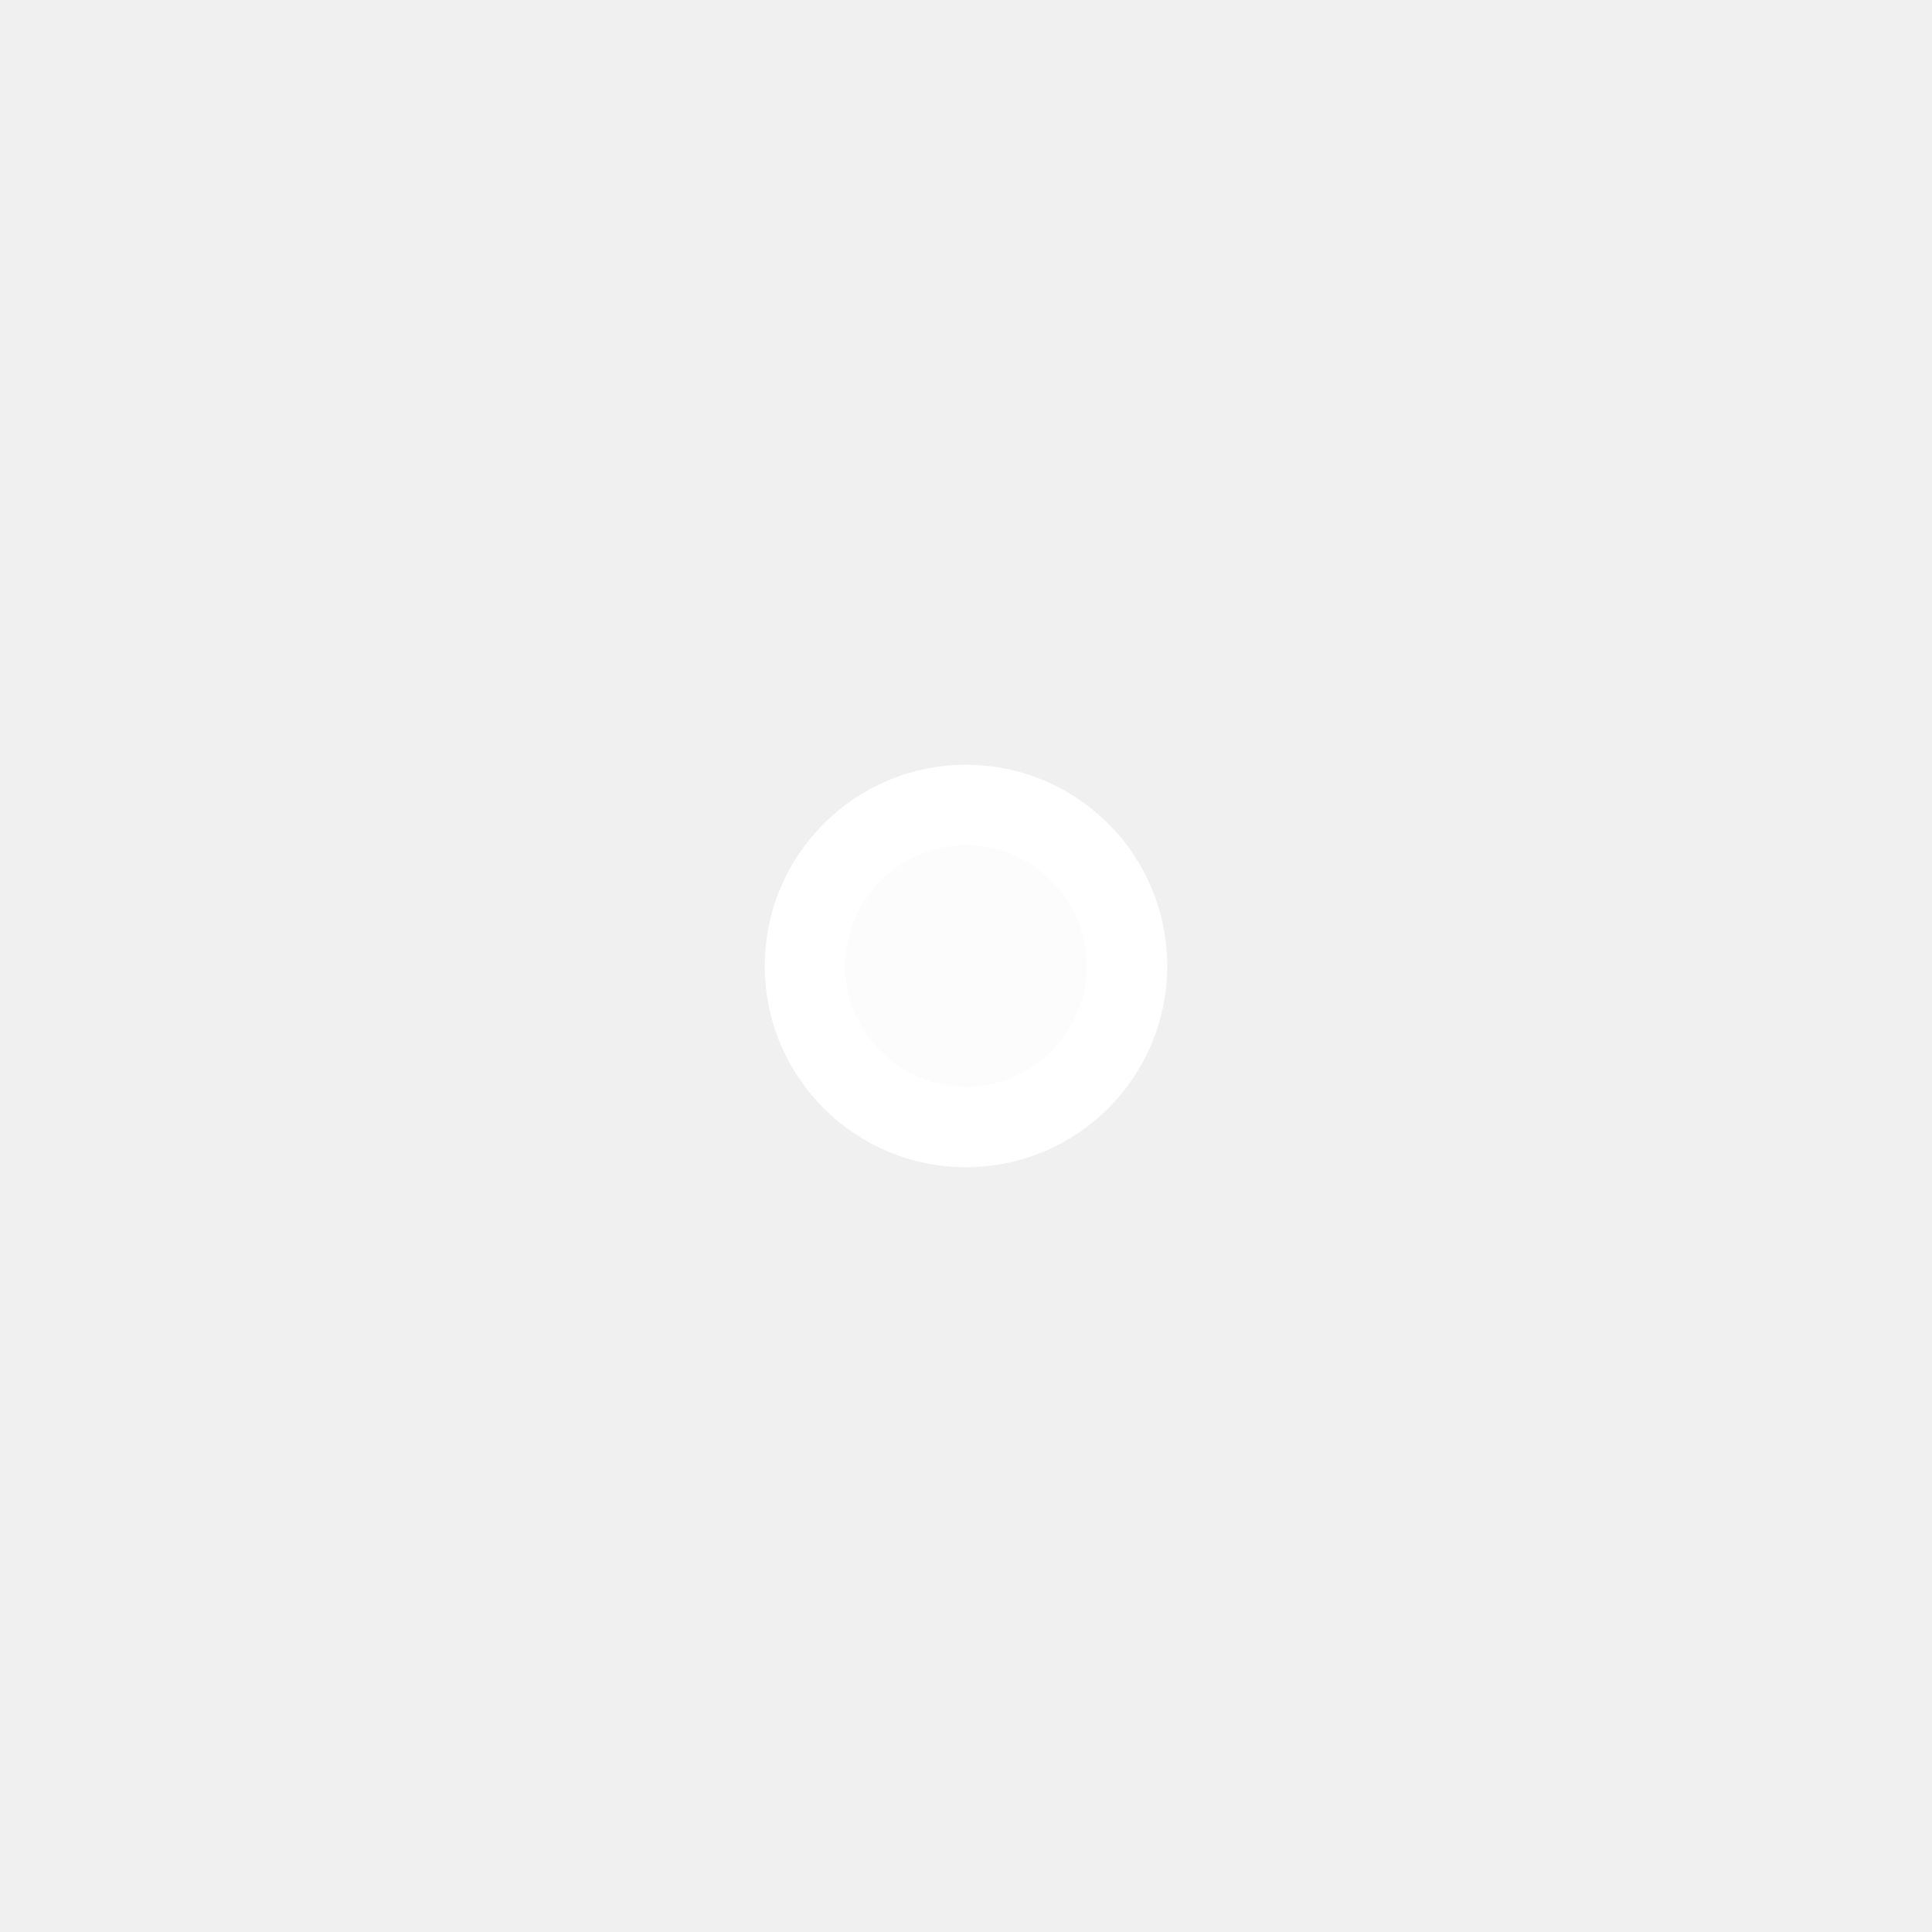
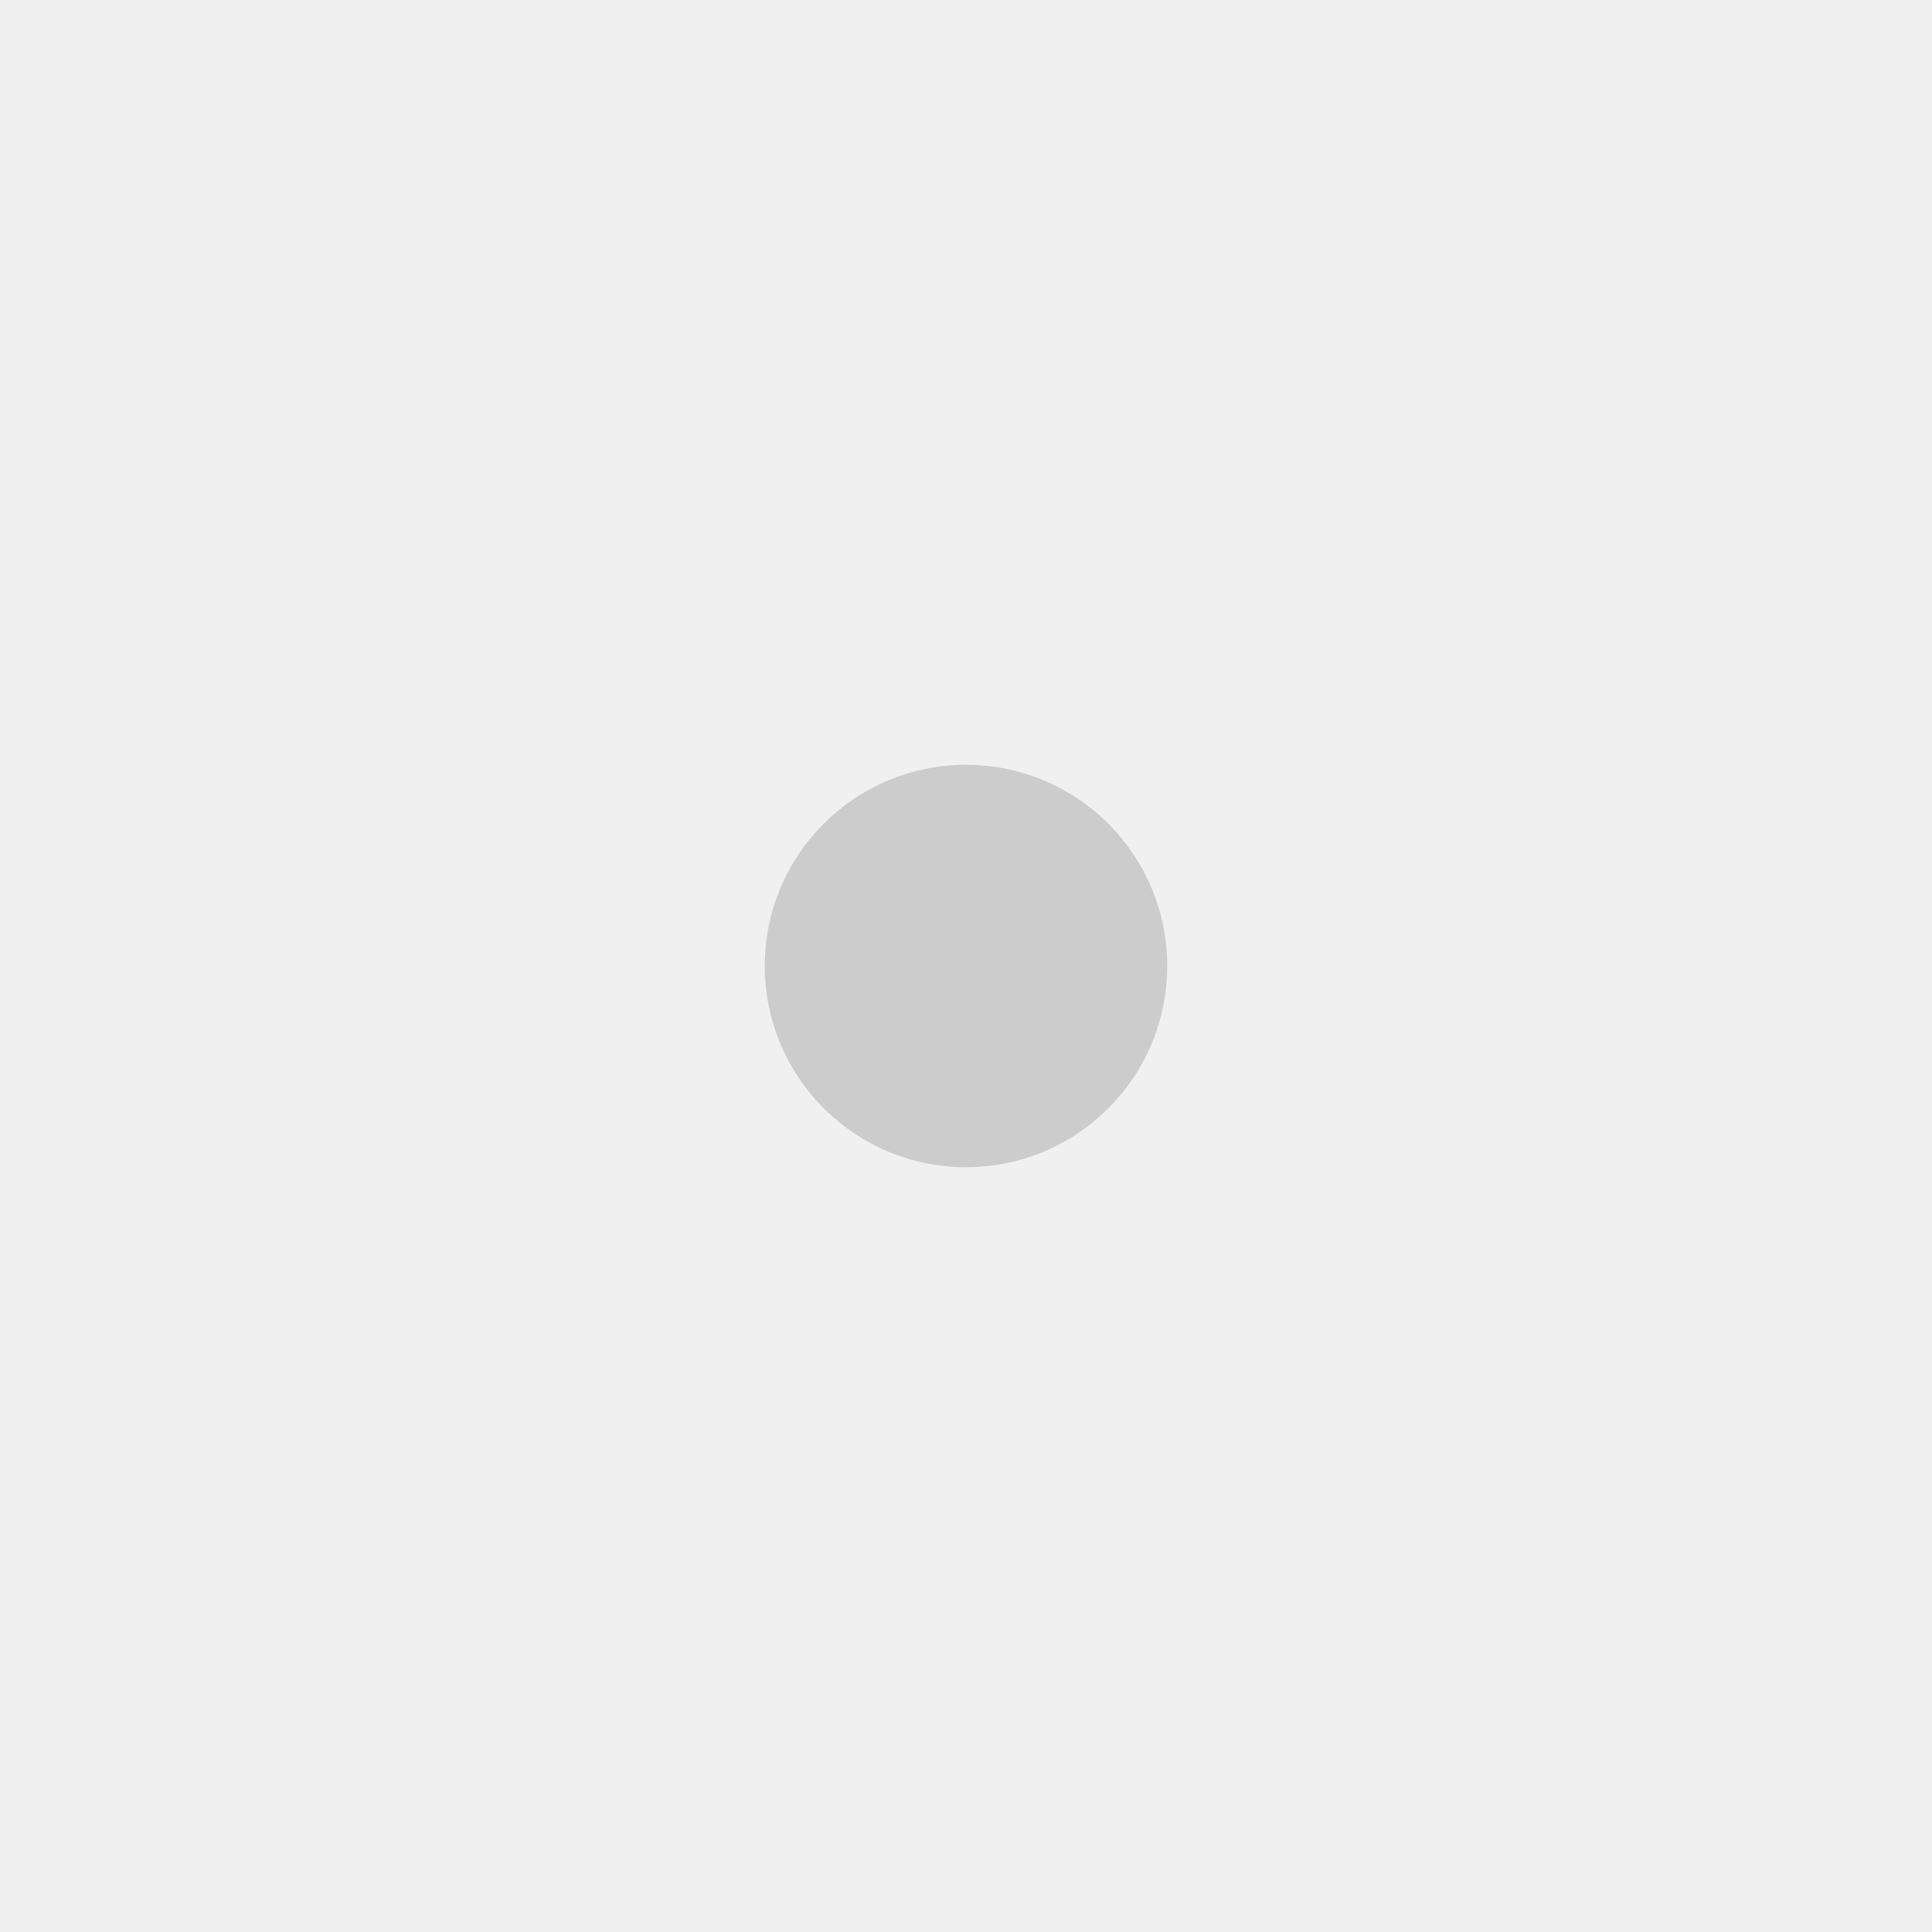
- <svg xmlns="http://www.w3.org/2000/svg" width="8px" height="8px" viewBox="0 0 24 24" fill="#ffffffcc" stroke="#ffffff">
+ <svg xmlns="http://www.w3.org/2000/svg" width="8px" height="8px" viewBox="0 0 24 24" fill="#ccc" stroke="#ccc">
  <g id="SVGRepo_bgCarrier" stroke-width="0" />
  <g id="SVGRepo_tracerCarrier" stroke-linecap="round" stroke-linejoin="round" />
  <g id="SVGRepo_iconCarrier">
    <path d="M12 10a2 2 0 1 0 0 4 2 2 0 1 0 0-4z" />
  </g>
</svg>
